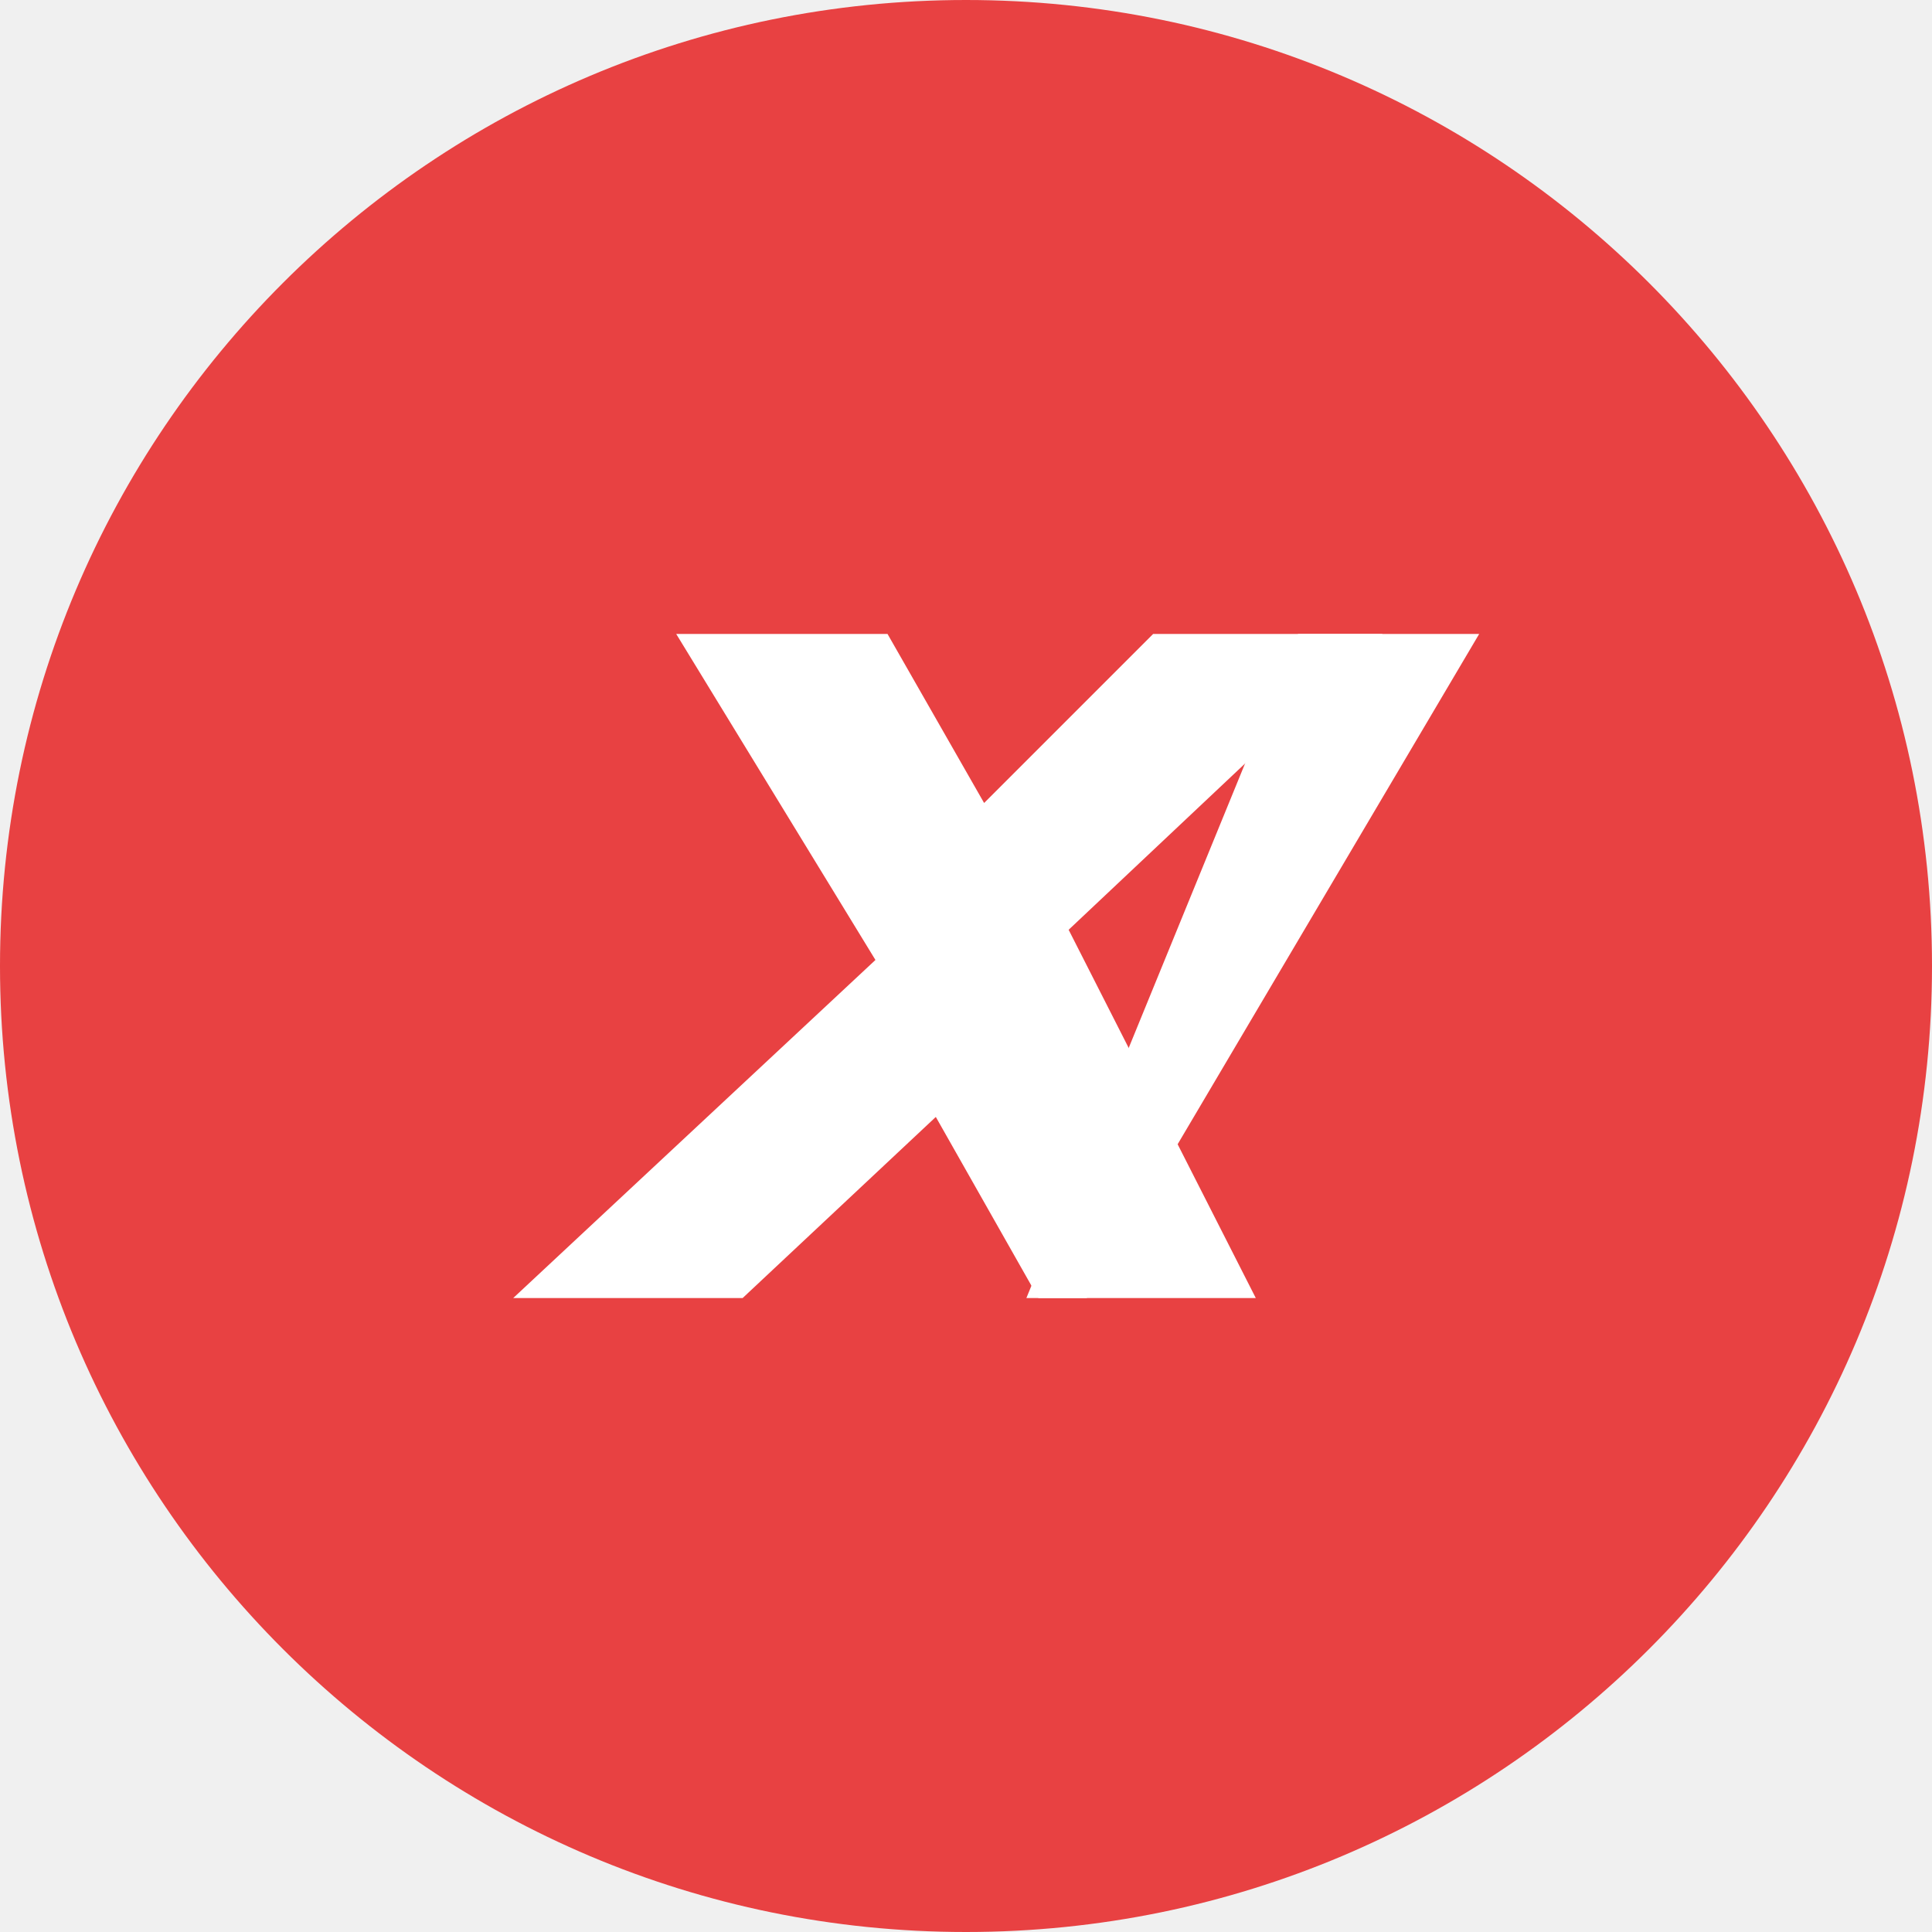
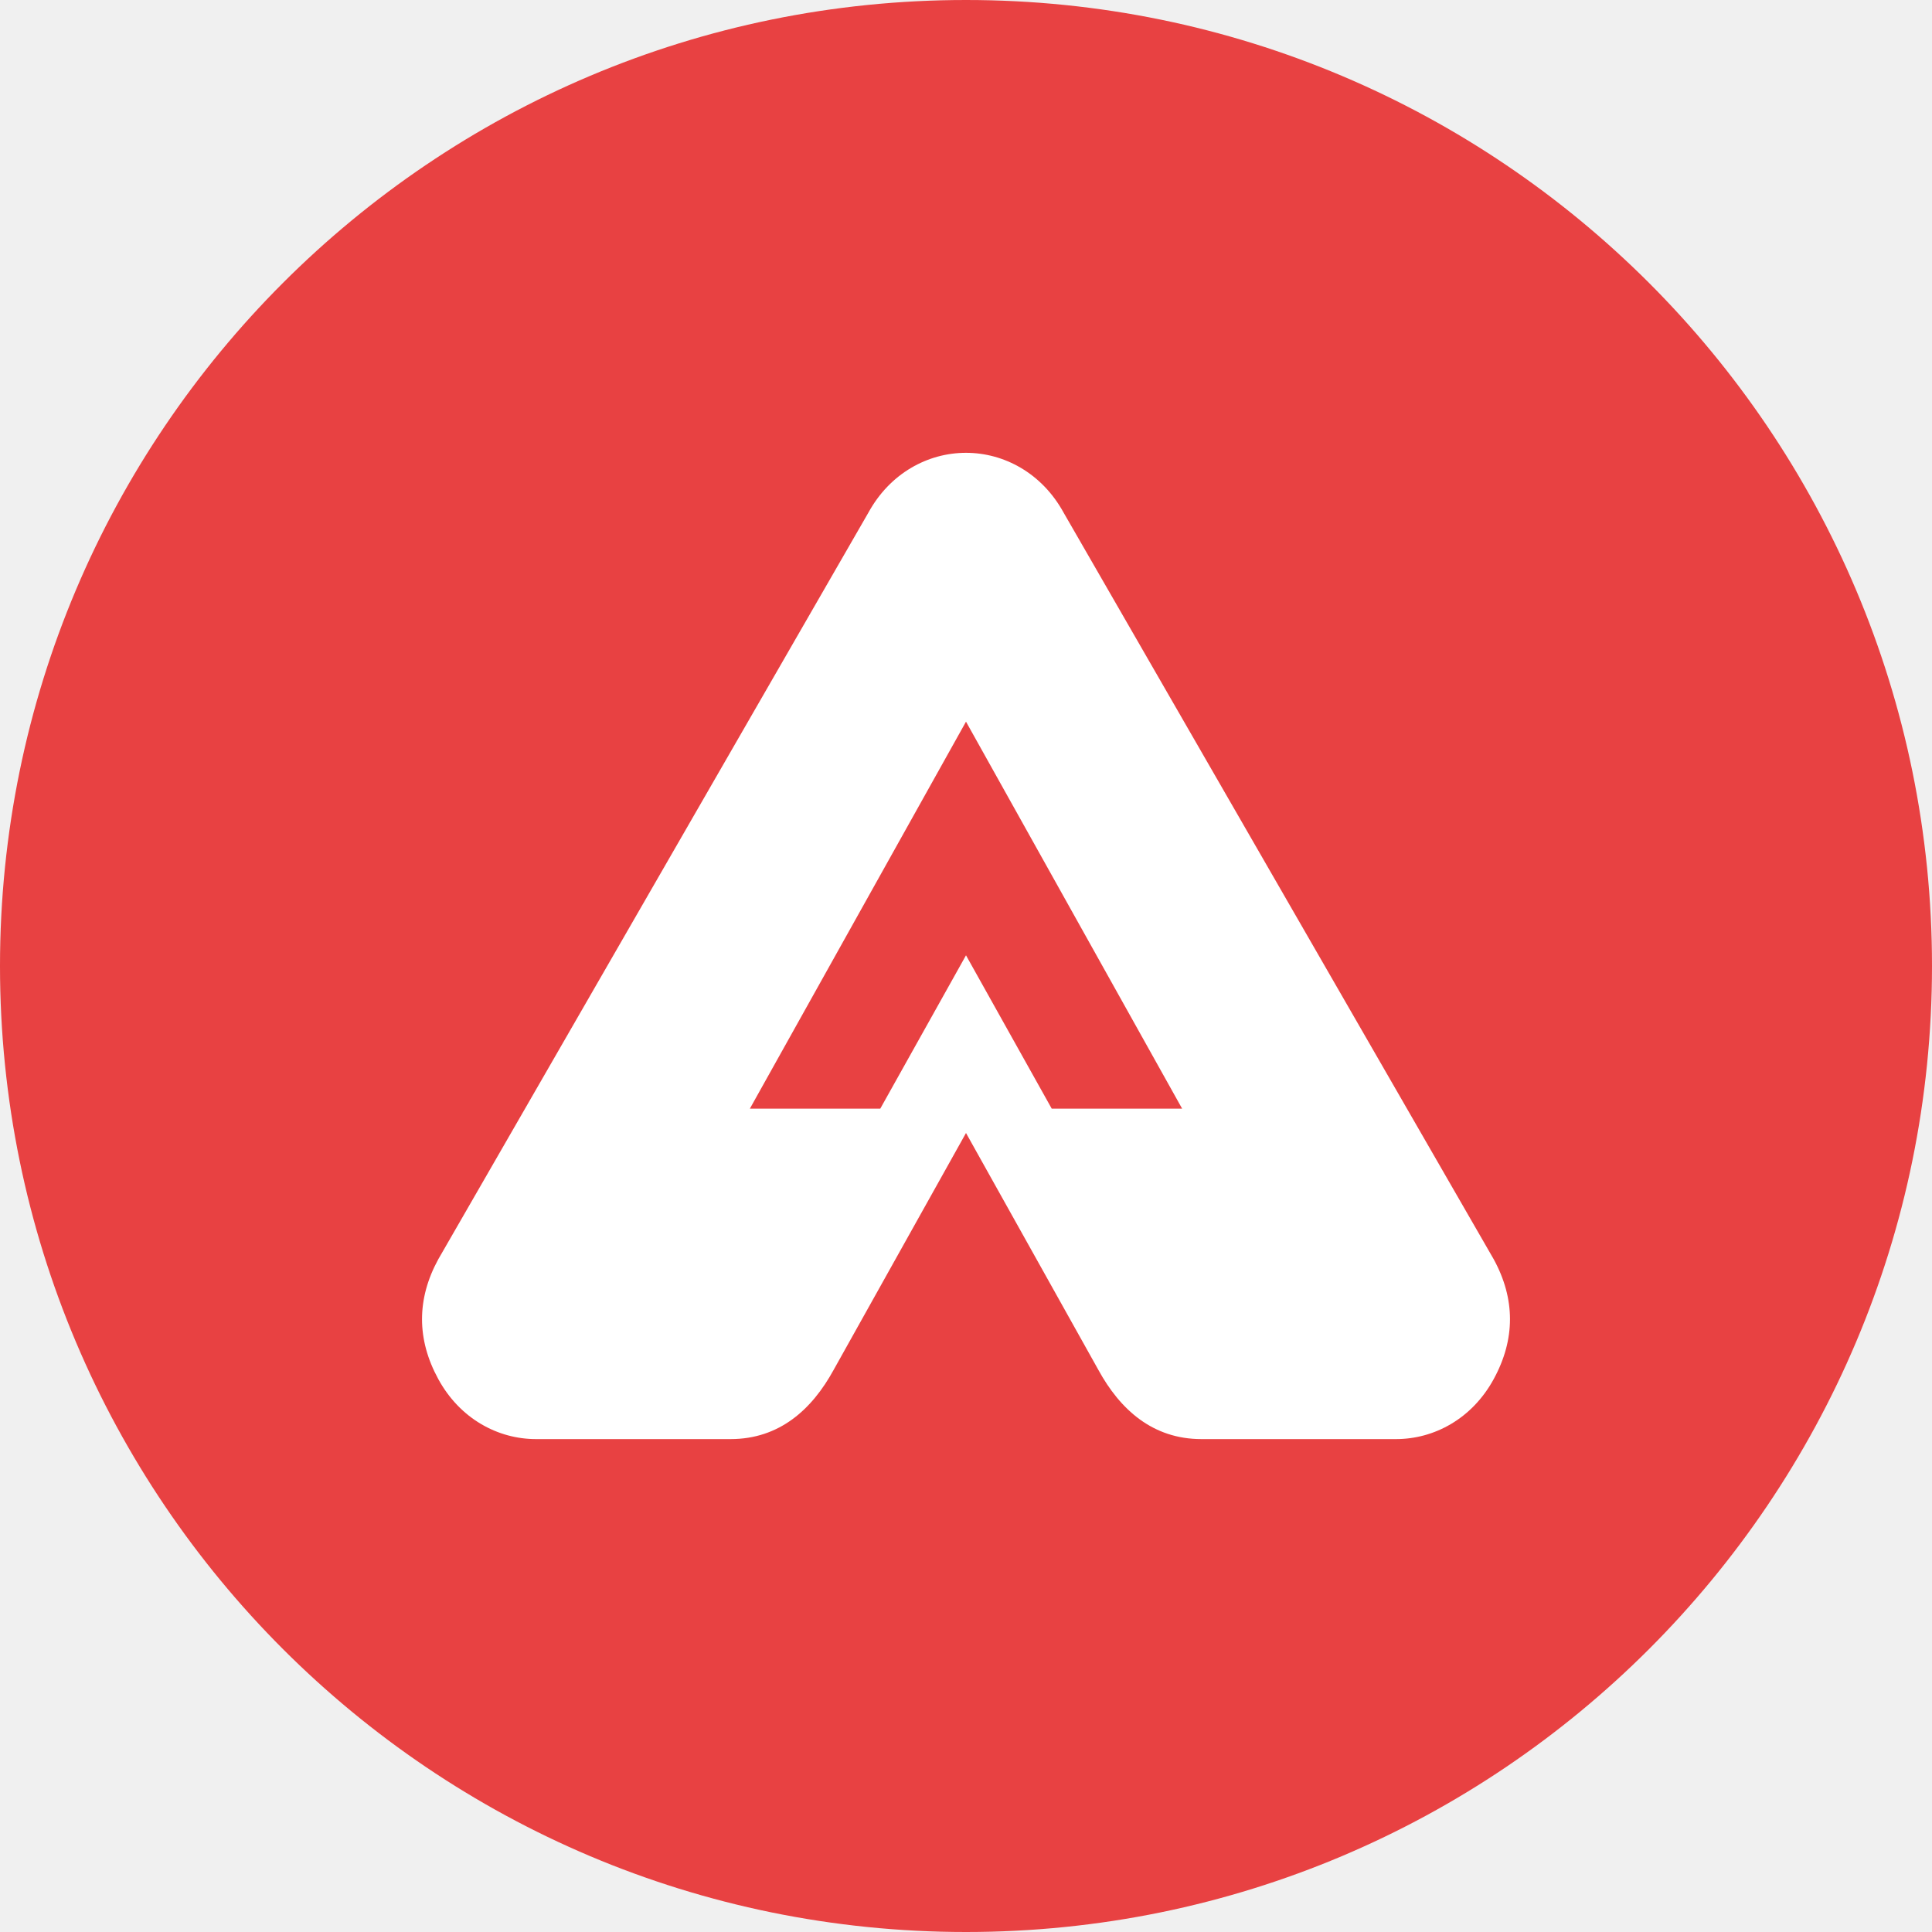
<svg xmlns="http://www.w3.org/2000/svg" viewBox="0 0 32 32">
  <circle cx="16" cy="16" r="16" fill="#E84142" />
-   <path d="M20.8 21.5h-3.6l-1.7-3.0-3.2 3.0H8.5l6.0-5.6L11.2 10.5h3.5l1.6 2.8 2.8-2.8h3.8l-5.2 4.9z" fill="white" />
-   <path d="M21.5 10.5h3.0L18 21.5h-1.0l4.5-11z" fill="white" />
+   <path fill="white" fill-rule="evenodd" clip-rule="evenodd" d="M17.618 8.493c-.36-.658-.99-.993-1.618-.993-.629 0-1.258.335-1.618.993L7.26 20.856C6.9 21.514 6.9 22.185 7.26 22.843c.36.659.99.993 1.618.993H12.1c.808 0 1.348-.489 1.708-1.147l2.192-3.923 2.192 3.923c.36.658.9 1.147 1.708 1.147h3.222c.629 0 1.258-.334 1.618-.993.36-.658.36-1.329 0-1.987L17.618 8.493zm-1.618 3.46l3.58 6.41h-2.16l-1.42-2.54-1.42 2.54H12.42l3.58-6.41z" />
</svg>
